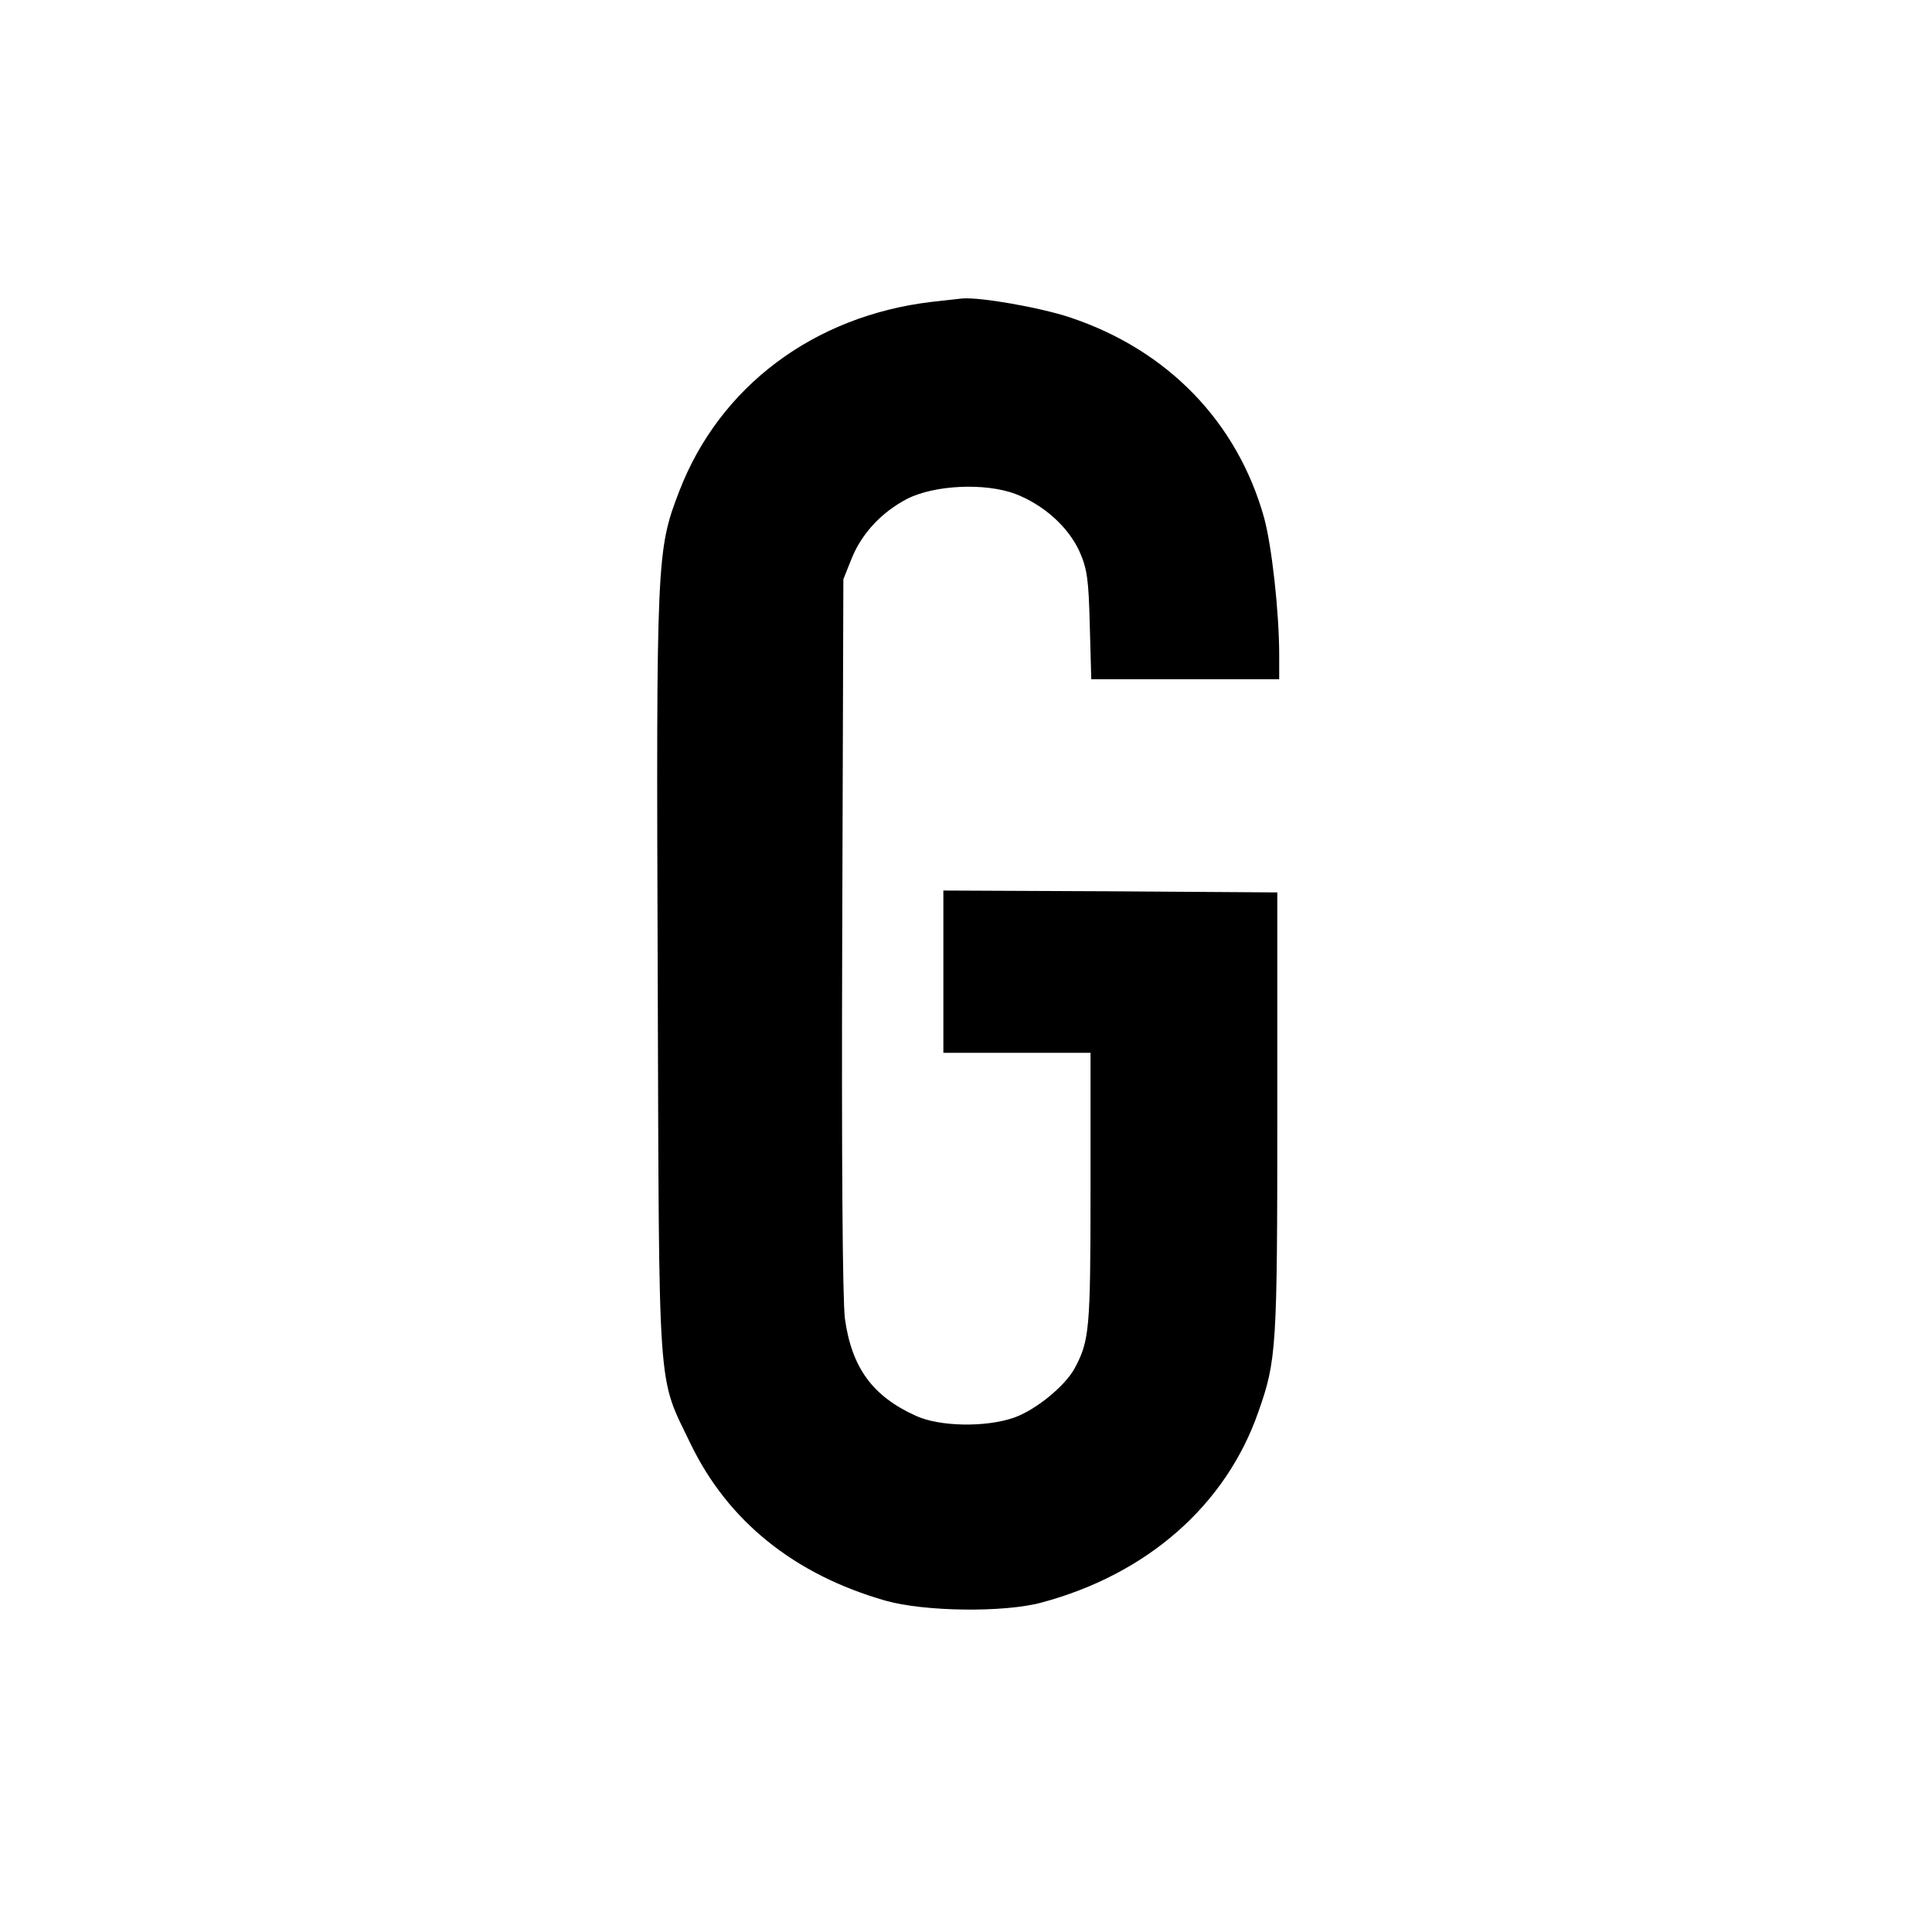
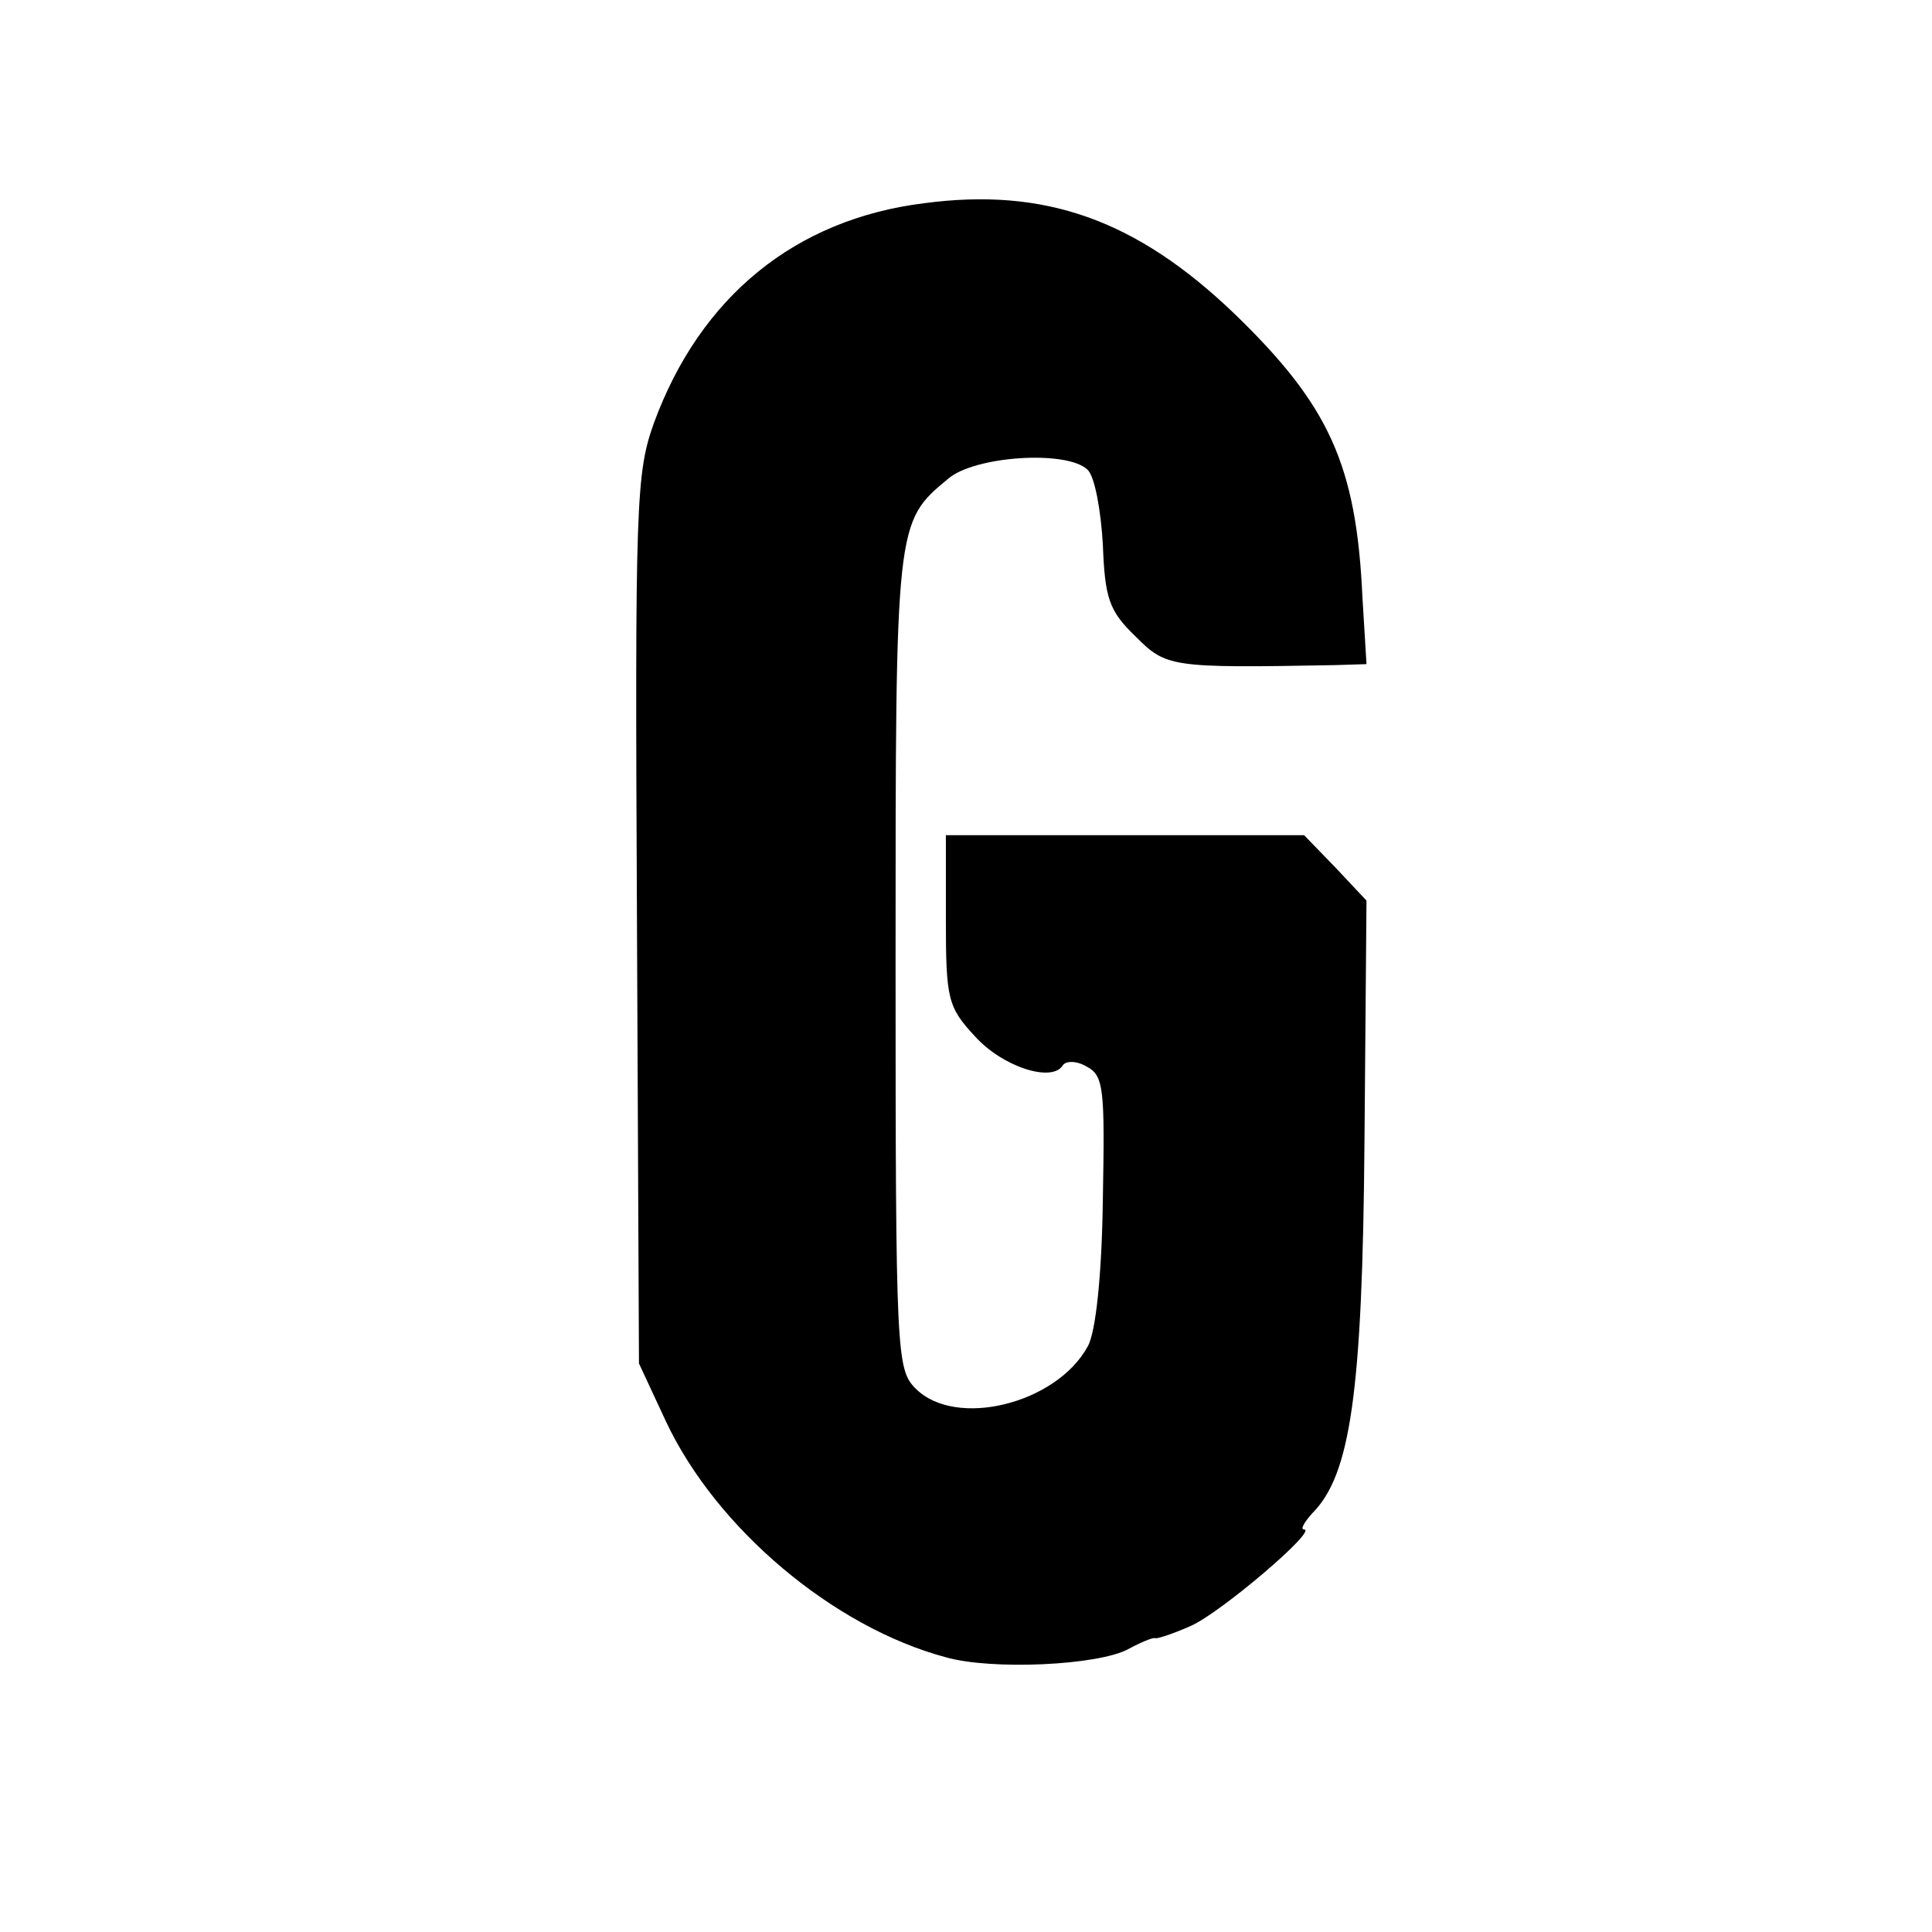
- <svg xmlns="http://www.w3.org/2000/svg" version="1.0" width="512pt" height="512pt" viewBox="0 0 512 512" preserveAspectRatio="xMidYMid meet">
-   <g transform="translate(0,512) scale(0.1,-0.1)" fill="#000000" stroke="none">
-     <path d="M2469 4320 c-312 -37 -562 -224 -669 -502 -60 -156 -61 -176 -57 -1282 4 -1134 -2 -1057 87 -1242 99 -205 275 -347 517 -416 102 -29 313 -32 413 -5 280 75 489 258 575 506 48 136 50 169 50 791 l0 585 -442 3 -443 2 0 -215 0 -215 195 0 195 0 0 -362 c0 -373 -3 -401 -42 -474 -26 -48 -104 -111 -161 -131 -75 -26 -197 -24 -260 5 -115 52 -170 128 -188 258 -6 52 -9 406 -7 1019 l3 940 22 55 c27 67 80 123 147 158 73 37 207 43 287 13 75 -29 140 -87 170 -153 20 -46 24 -72 27 -195 l4 -143 249 0 249 0 0 63 c0 117 -20 292 -40 365 -71 254 -256 445 -515 531 -78 26 -237 54 -285 50 -8 -1 -45 -5 -81 -9z" />
+ <svg xmlns="http://www.w3.org/2000/svg" version="1.0" width="192pt" height="192pt" viewBox="0 0 192 192" preserveAspectRatio="xMidYMid meet">
+   <g transform="translate(0,192) scale(0.1,-0.1)" fill="#000000" stroke="none">
+     <path d="M918 1718 c-128 -16 -222 -93 -268 -218 -18 -50 -19 -79 -17 -494 l2 -441 27 -58 c50 -106 166 -204 278 -234 46 -13 151 -8 181 8 13 7 25 12 27 11 1 -1 17 4 35 12 30 13 127 96 113 96 -4 0 0 7 8 16 38 38 50 119 52 369 l2 240 -31 33 -31 32 -178 0 -178 0 0 -84 c0 -79 2 -87 29 -116 27 -30 76 -46 87 -29 3 5 14 5 24 -1 17 -9 18 -22 16 -132 -1 -75 -7 -132 -15 -146 -31 -57 -131 -82 -171 -42 -19 19 -20 33 -20 425 0 435 0 436 52 479 26 23 119 29 139 9 7 -7 13 -40 15 -74 2 -53 6 -66 32 -91 31 -31 34 -32 198 -29 l32 1 -4 66 c-6 132 -33 191 -127 282 -98 94 -189 126 -309 110z" />
  </g>
</svg>
